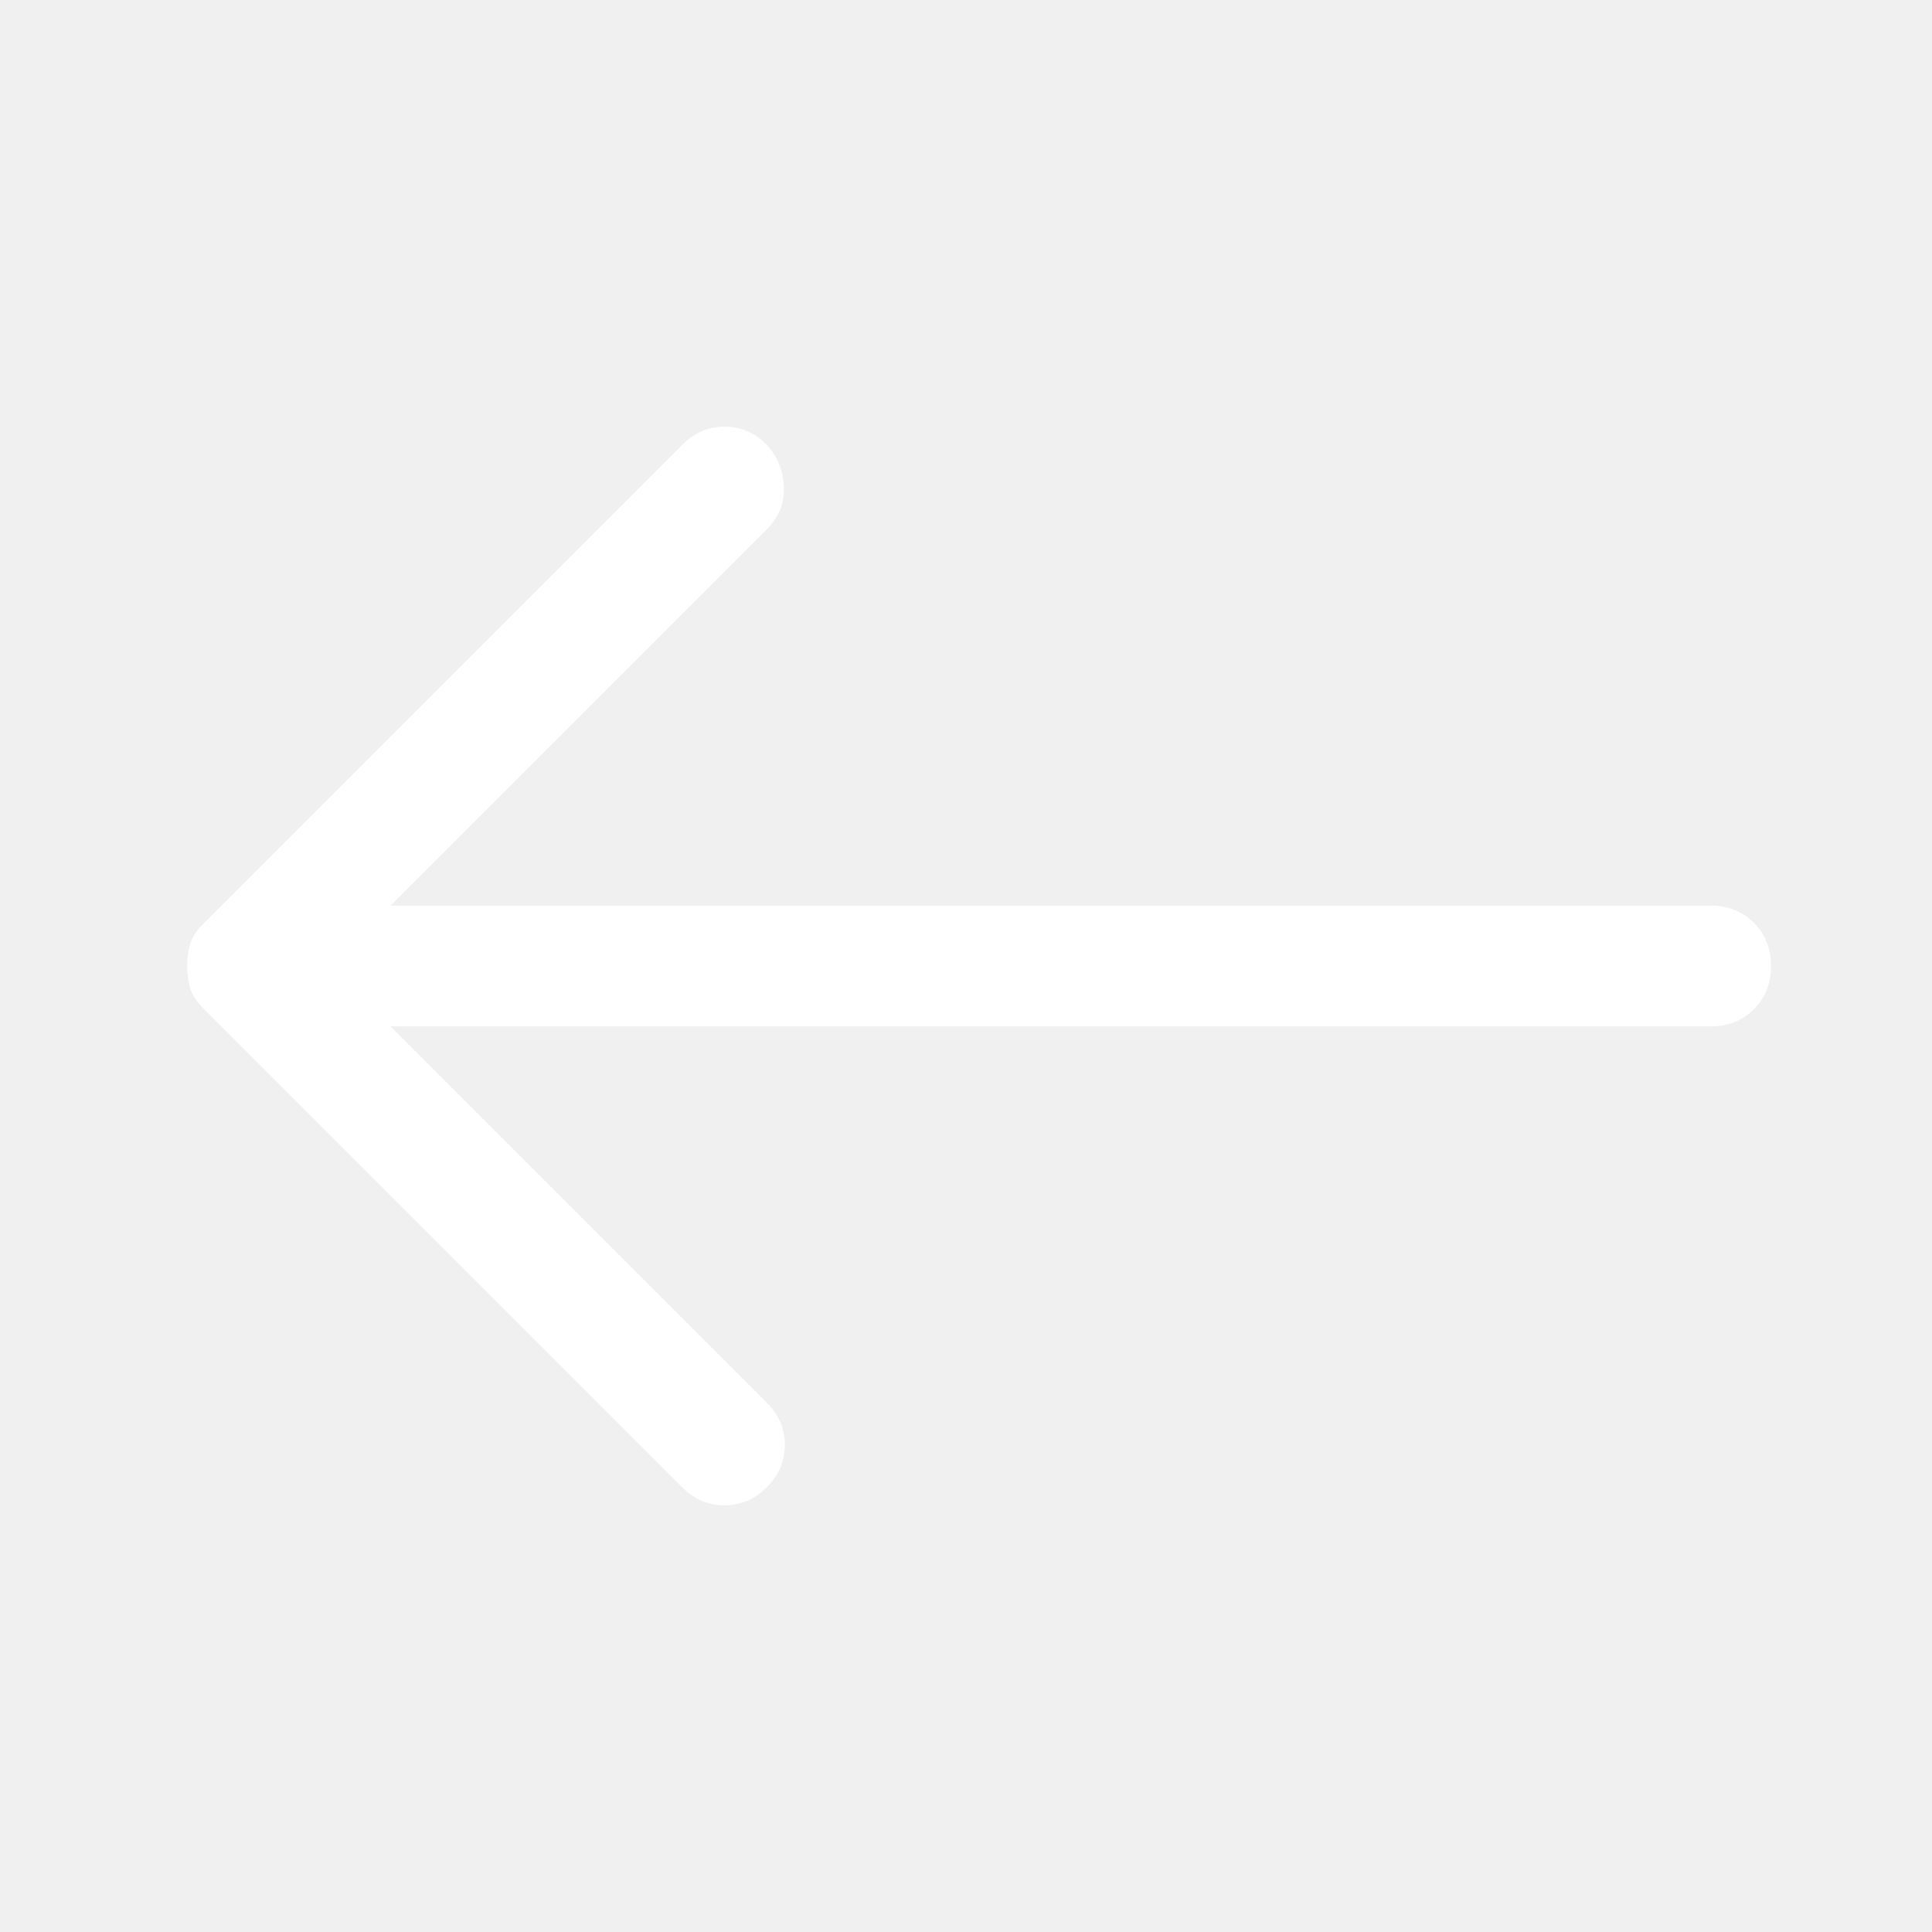
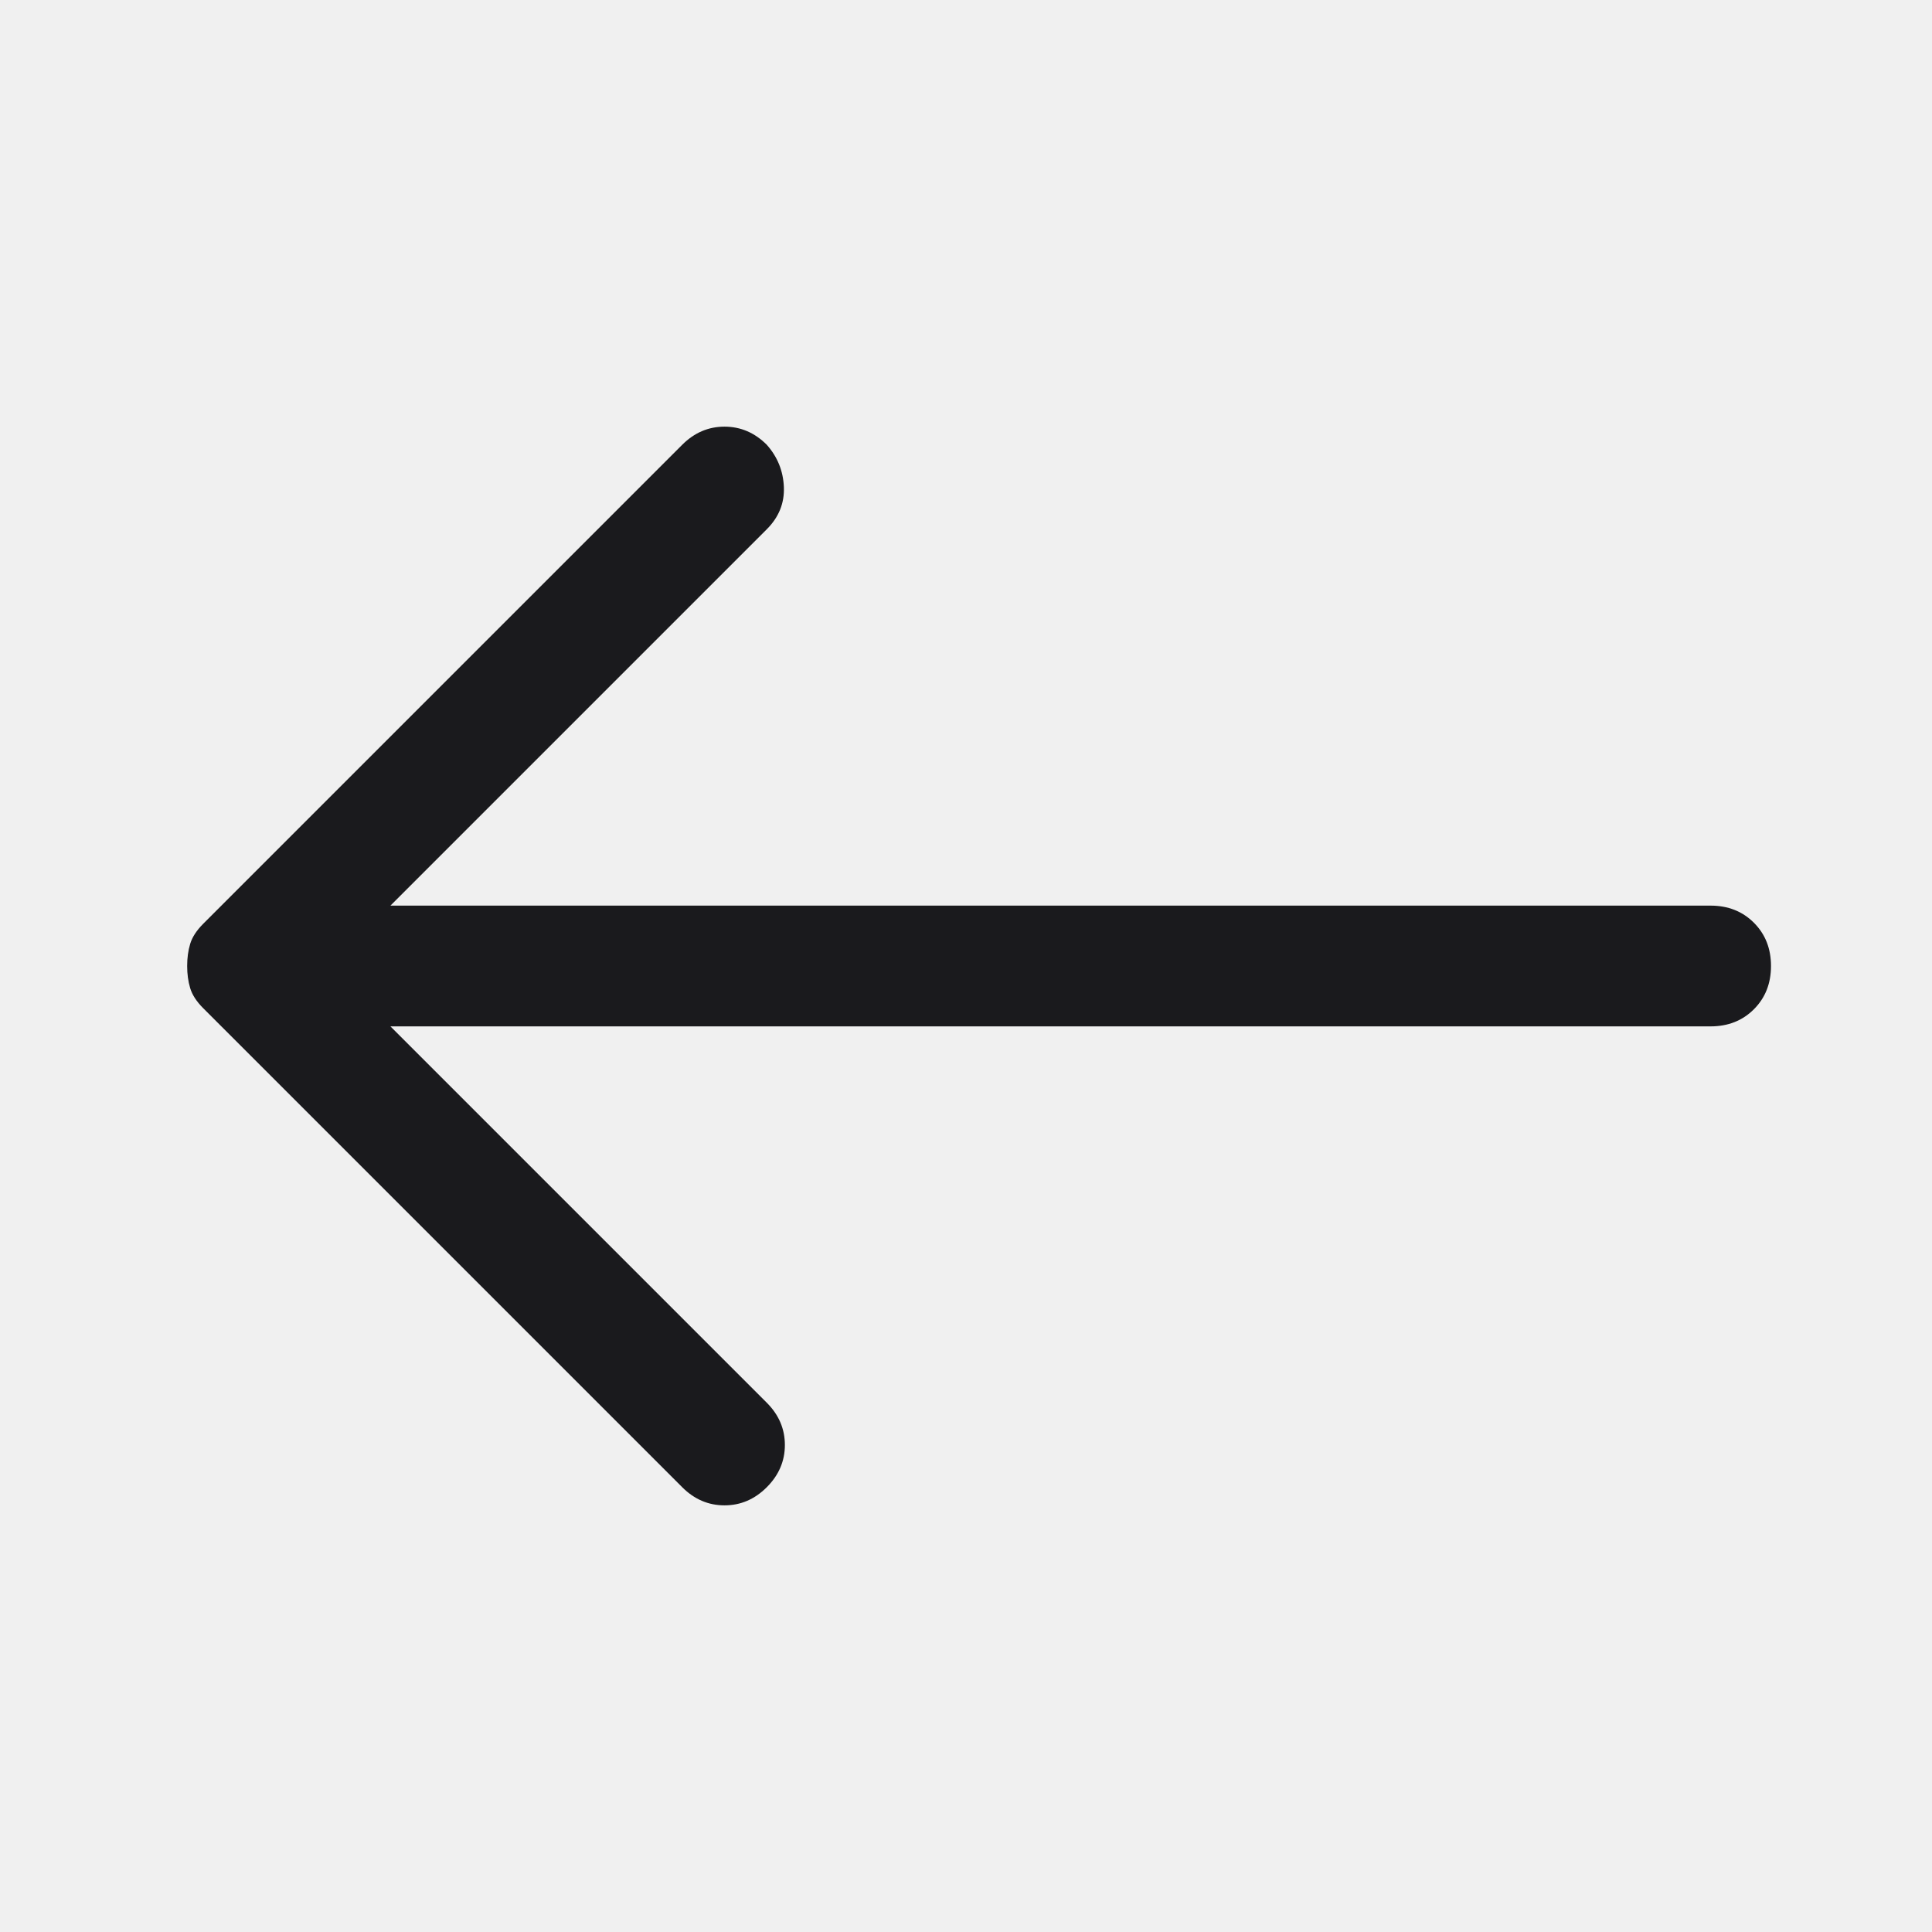
<svg xmlns="http://www.w3.org/2000/svg" height="48" width="48">
-   <path fill="#fff" d="m16.95 36.95-11.9-11.9q-.25-.25-.325-.5-.075-.25-.075-.55 0-.3.075-.55.075-.25.325-.5l11.9-11.9q.45-.45 1.05-.45.6 0 1.05.45.4.45.425 1.05.025.6-.425 1.05L9.7 22.5h32.8q.65 0 1.075.425Q44 23.35 44 24q0 .65-.425 1.075-.425.425-1.075.425H9.7l9.35 9.35q.45.45.45 1.05 0 .6-.45 1.05-.45.45-1.05.45-.6 0-1.05-.45Z" />
+   <path fill="#1A1A1D" d="m16.95 36.95-11.9-11.9q-.25-.25-.325-.5-.075-.25-.075-.55 0-.3.075-.55.075-.25.325-.5l11.9-11.9q.45-.45 1.05-.45.6 0 1.05.45.4.45.425 1.05.025.6-.425 1.05L9.7 22.5h32.8q.65 0 1.075.425Q44 23.35 44 24q0 .65-.425 1.075-.425.425-1.075.425H9.7l9.35 9.35q.45.45.45 1.05 0 .6-.45 1.05-.45.45-1.05.45-.6 0-1.05-.45Z" />
</svg>
